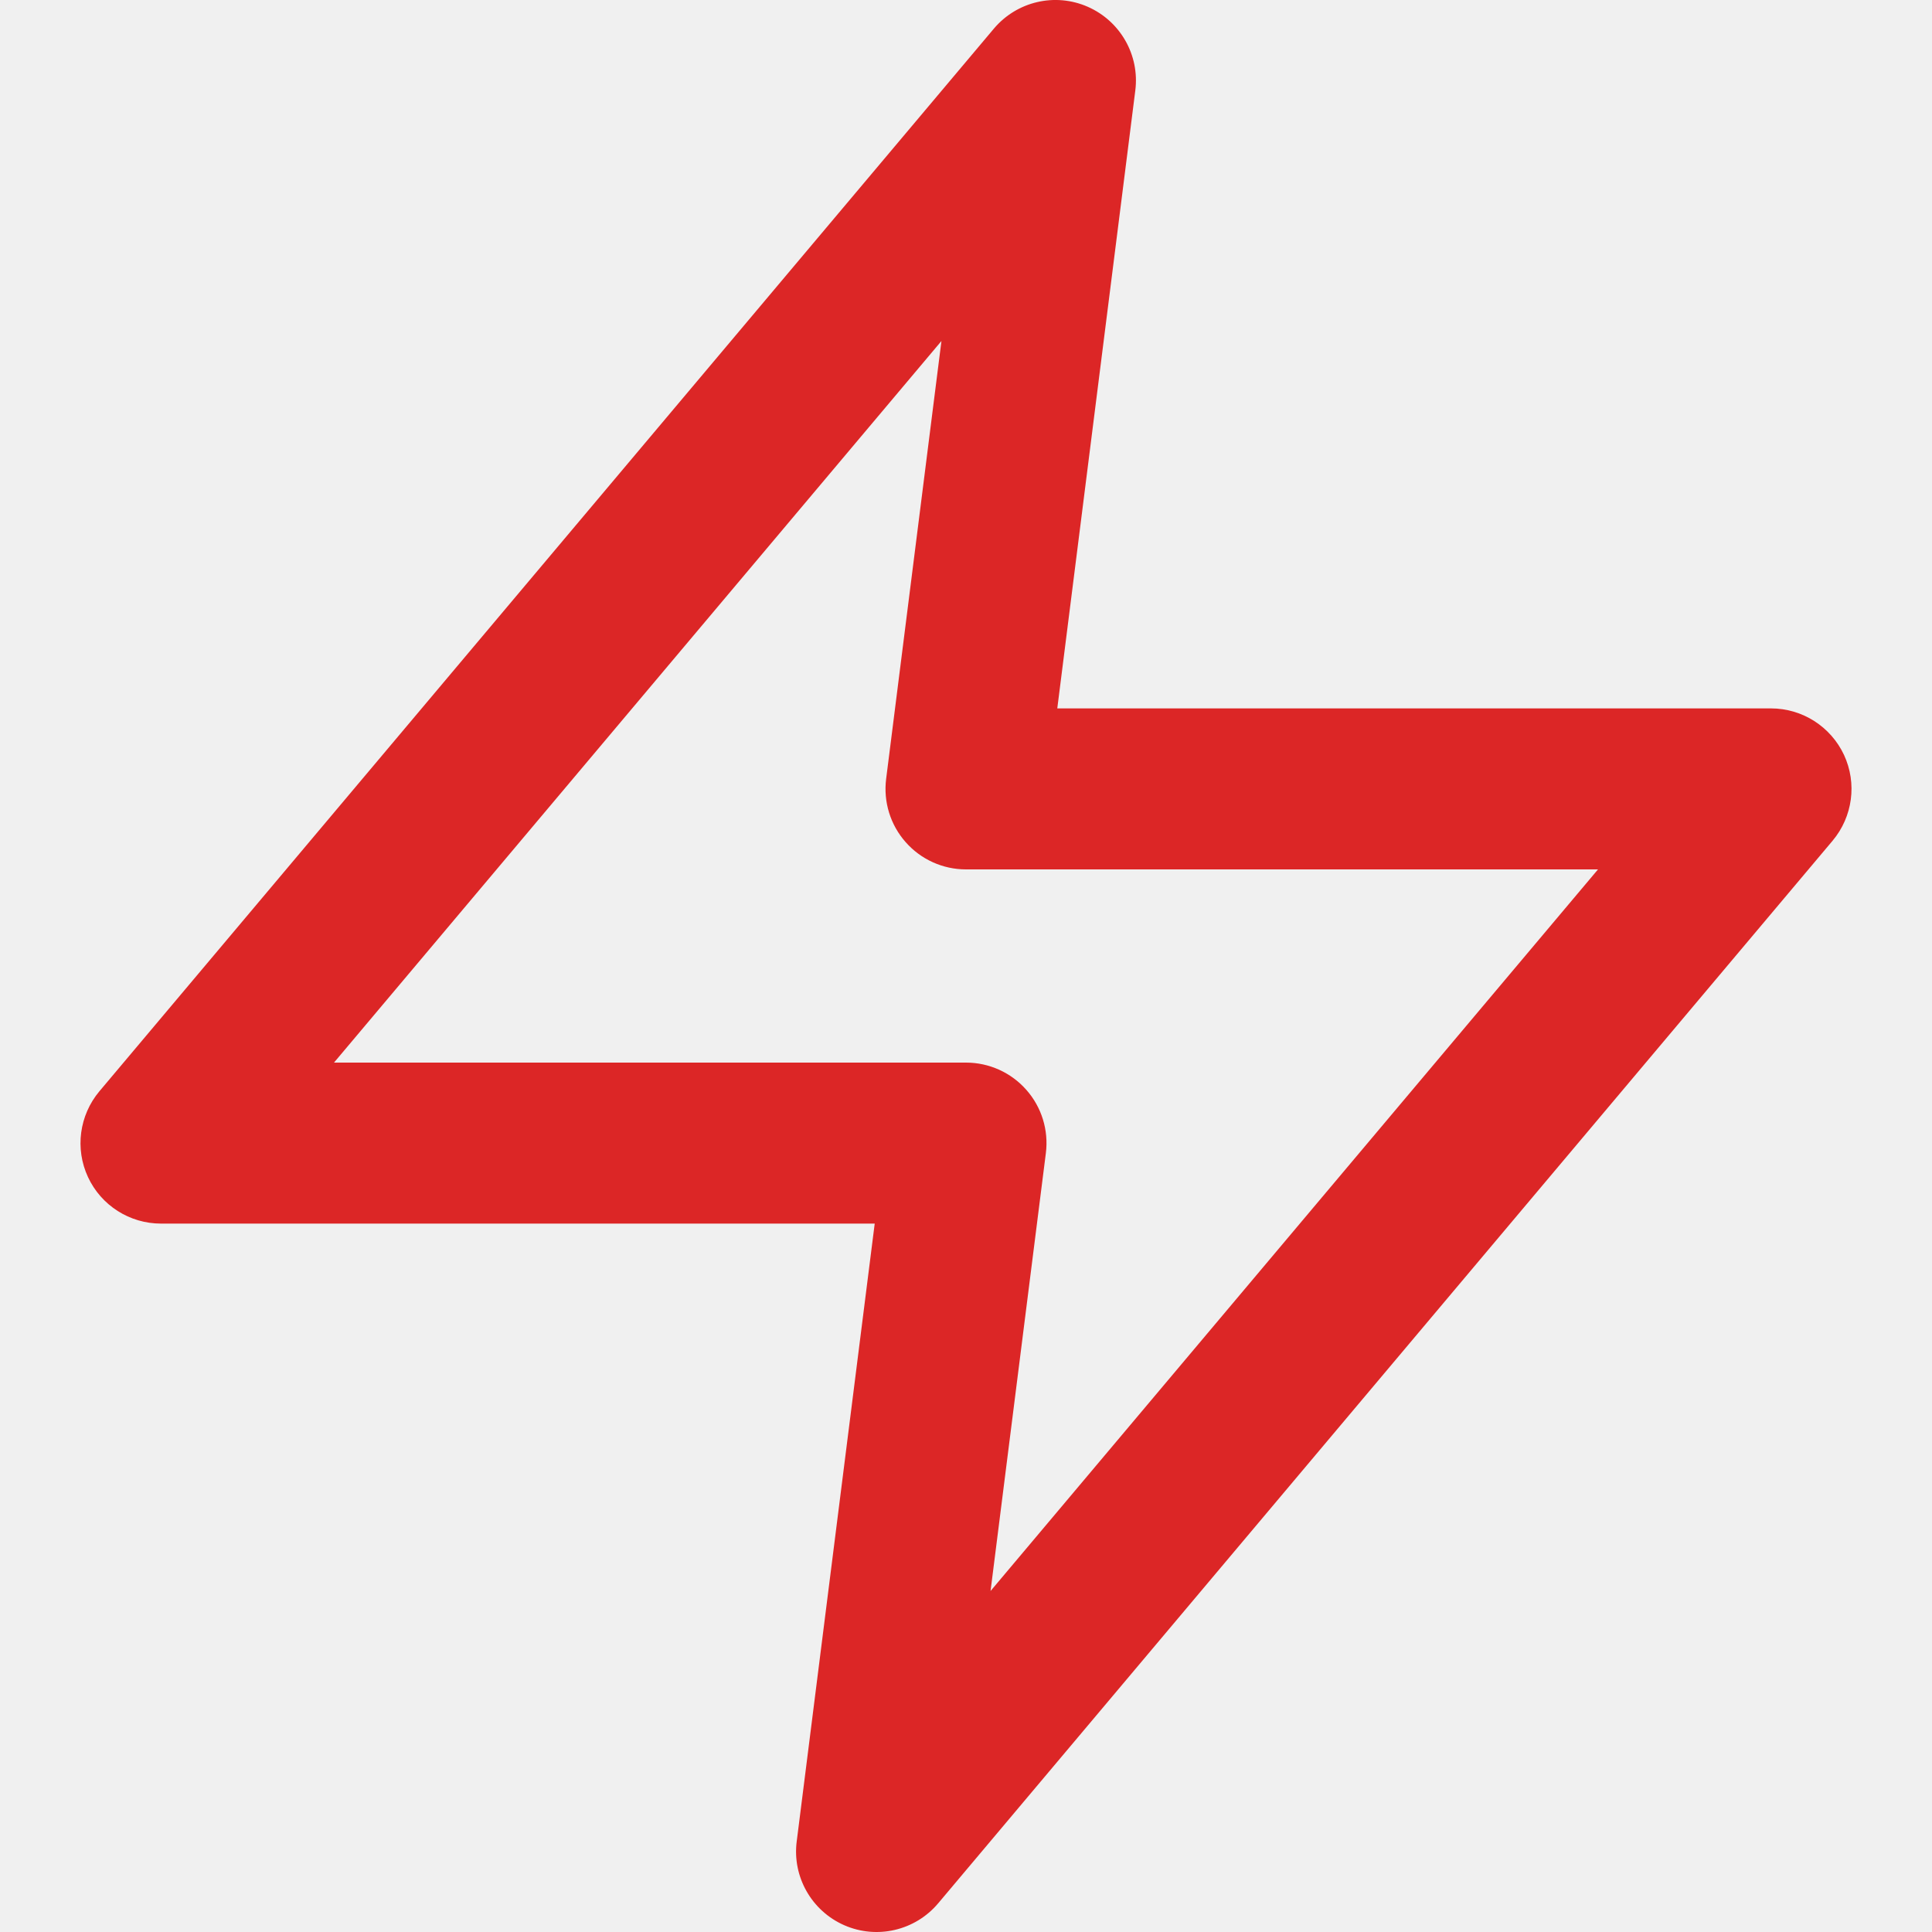
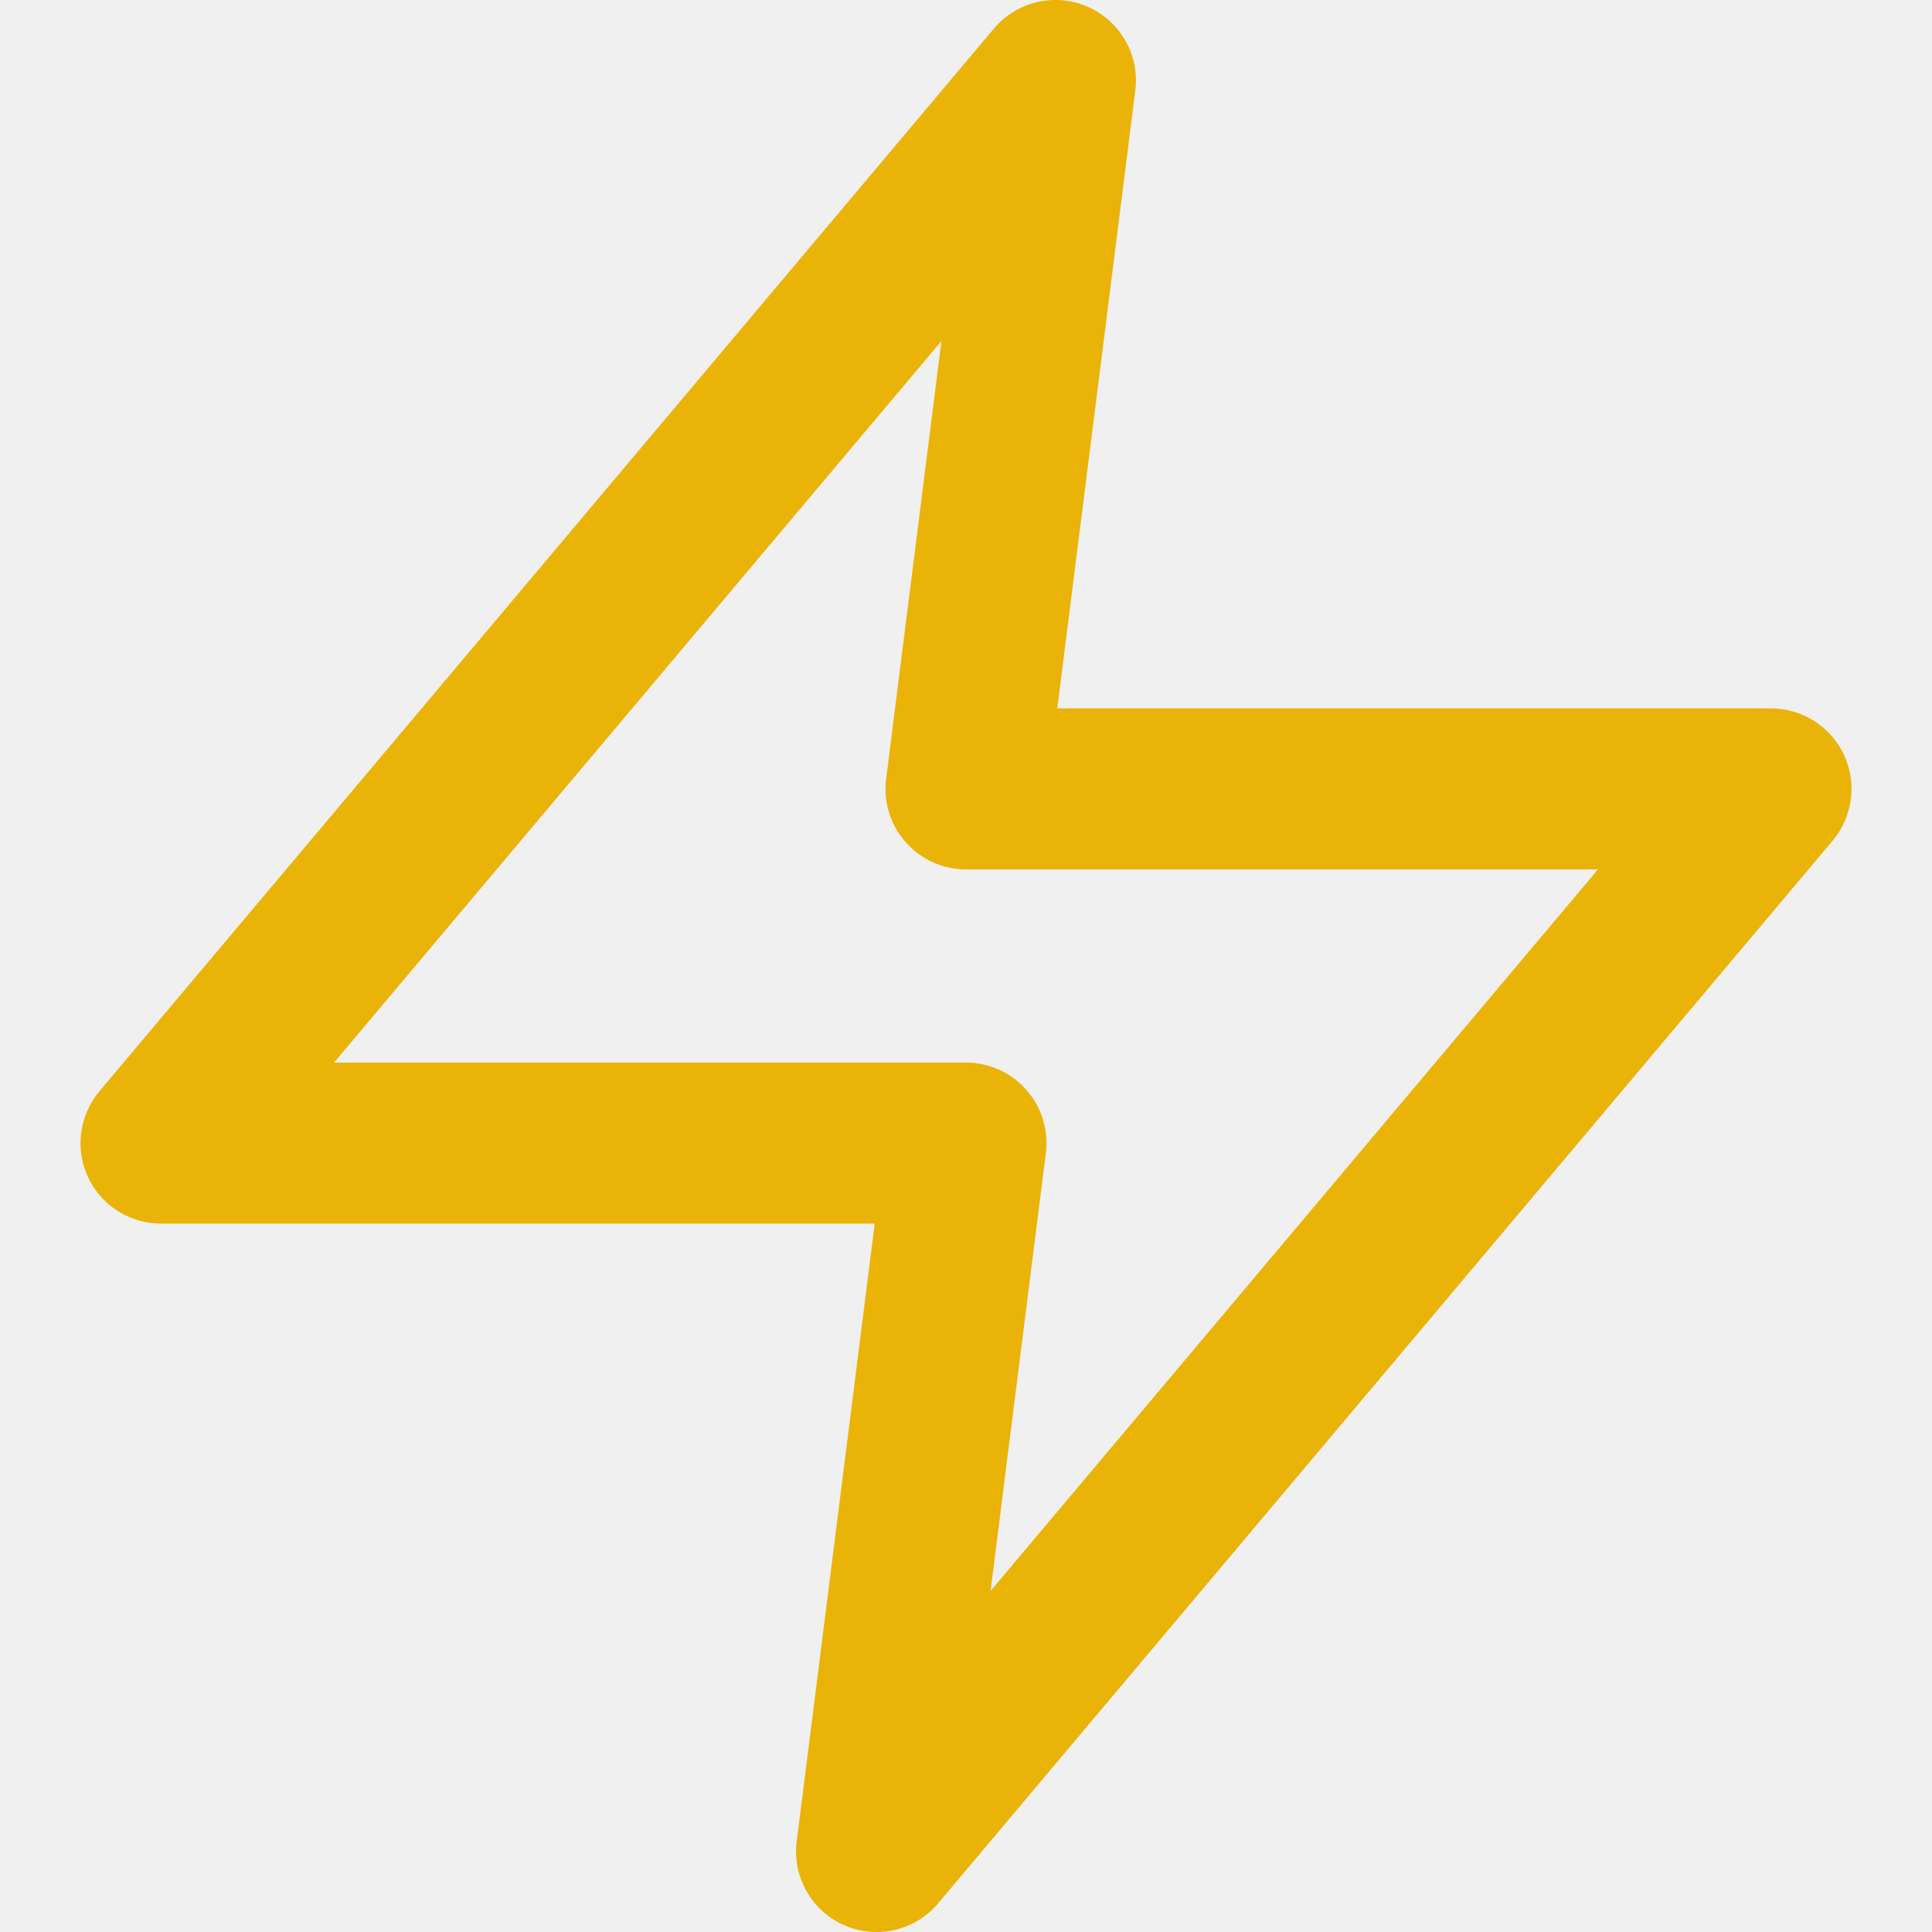
<svg xmlns="http://www.w3.org/2000/svg" width="24" height="24" viewBox="0 0 24 24" fill="none">
-   <g clip-path="url(#clip0_215_1097)">
-     <path fill-rule="evenodd" clip-rule="evenodd" d="M13.512 0.084C13.918 0.262 14.159 0.686 14.103 1.125L13.134 8.8H22C22.389 8.8 22.742 9.026 22.907 9.378C23.071 9.731 23.015 10.146 22.765 10.444L11.654 23.644C11.368 23.983 10.894 24.094 10.488 23.916C10.082 23.738 9.841 23.314 9.897 22.875L10.866 15.2H2C1.611 15.2 1.257 14.975 1.093 14.622C0.929 14.269 0.985 13.854 1.235 13.556L12.346 0.356C12.632 0.017 13.106 -0.094 13.512 0.084ZM4.149 13.2H12C12.287 13.2 12.56 13.323 12.75 13.539C12.94 13.754 13.028 14.04 12.992 14.325L12.305 19.764L19.851 10.8H12C11.713 10.8 11.44 10.677 11.25 10.461C11.06 10.246 10.972 9.96 11.008 9.675L11.695 4.236L4.149 13.2Z" fill="#DC2626" />
+   <g clip-path="url(#clip0_229_1093)">
+     <path fill-rule="evenodd" clip-rule="evenodd" d="M13.512 0.084C13.918 0.262 14.159 0.686 14.103 1.125L13.134 8.8H22C22.389 8.8 22.742 9.026 22.907 9.378C23.071 9.731 23.015 10.146 22.765 10.444L11.654 23.644C11.368 23.983 10.894 24.094 10.488 23.916C10.082 23.738 9.841 23.314 9.897 22.875L10.866 15.2H2C1.611 15.2 1.257 14.975 1.093 14.622C0.929 14.269 0.985 13.854 1.235 13.556L12.346 0.356C12.632 0.017 13.106 -0.094 13.512 0.084ZM4.149 13.2H12C12.287 13.2 12.56 13.323 12.75 13.539C12.94 13.754 13.028 14.04 12.992 14.325L12.305 19.764L19.851 10.8H12C11.713 10.8 11.44 10.677 11.25 10.461C11.06 10.246 10.972 9.96 11.008 9.675L11.695 4.236L4.149 13.2Z" fill="#EAB308" />
  </g>
  <defs>
-     <clipPath id="clip0_215_1097">
+     <clipPath id="clip0_229_1093">
      <rect width="24" height="24" fill="white" />
    </clipPath>
  </defs>
</svg>
